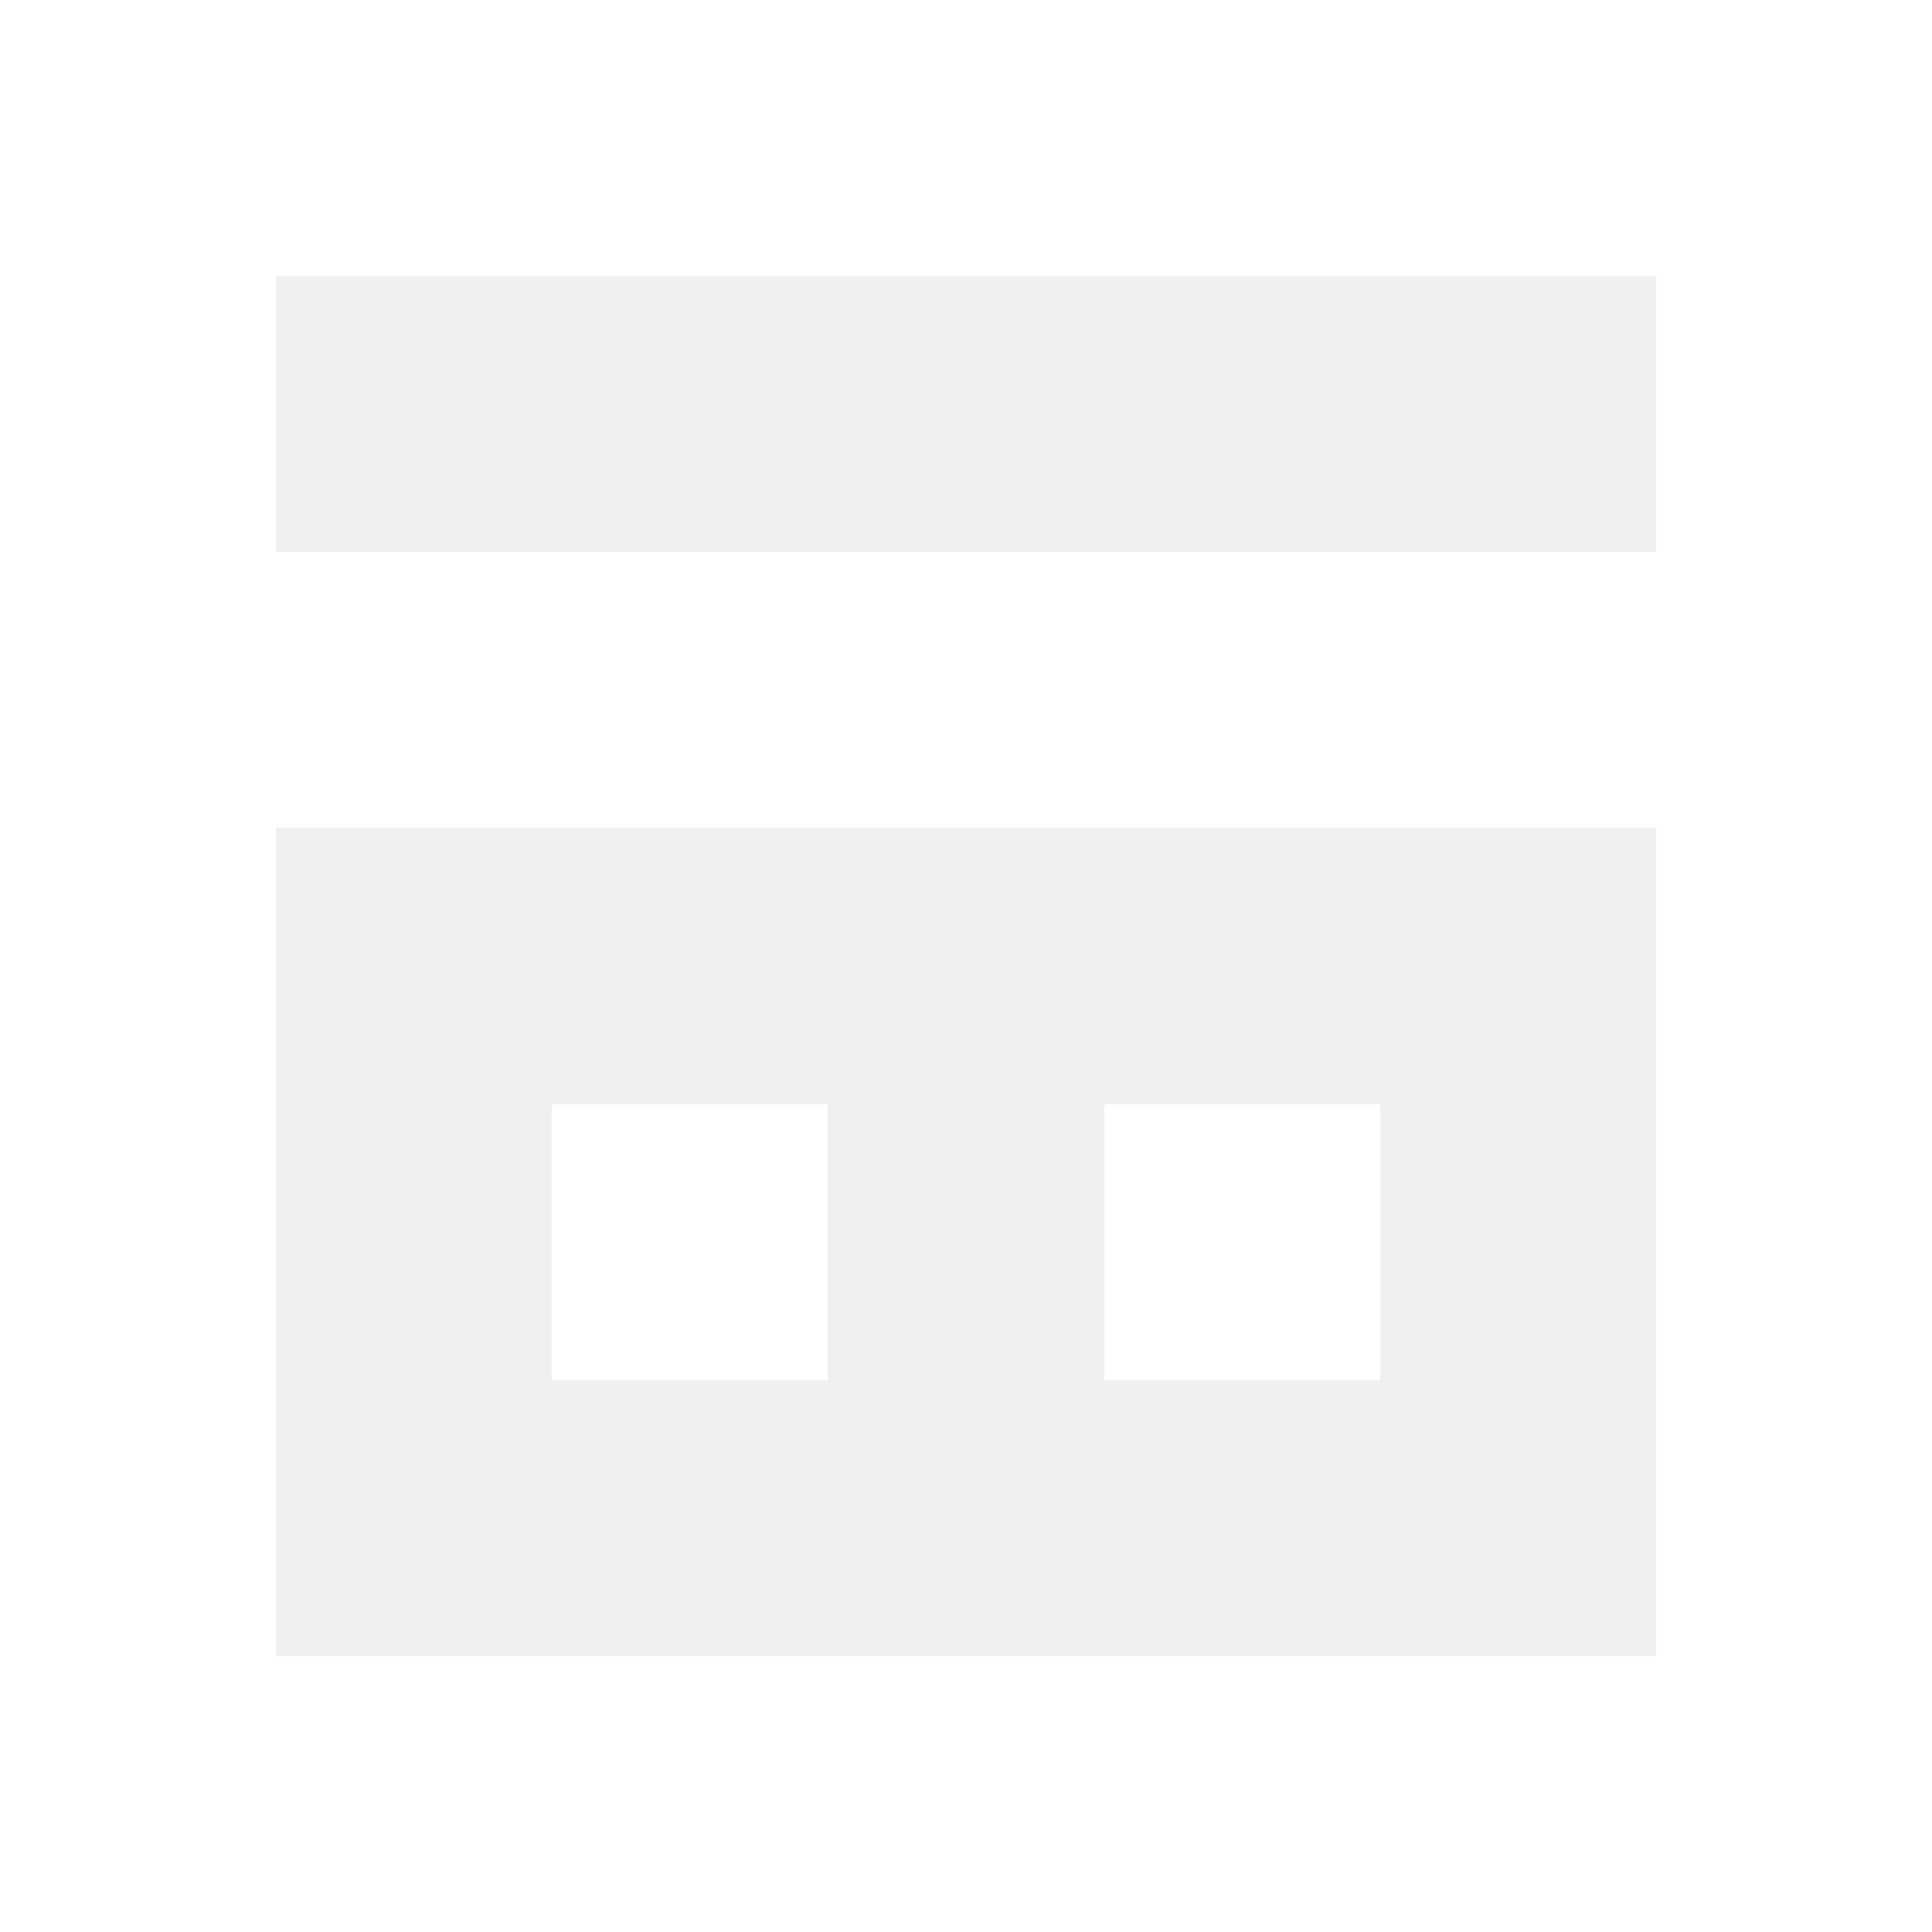
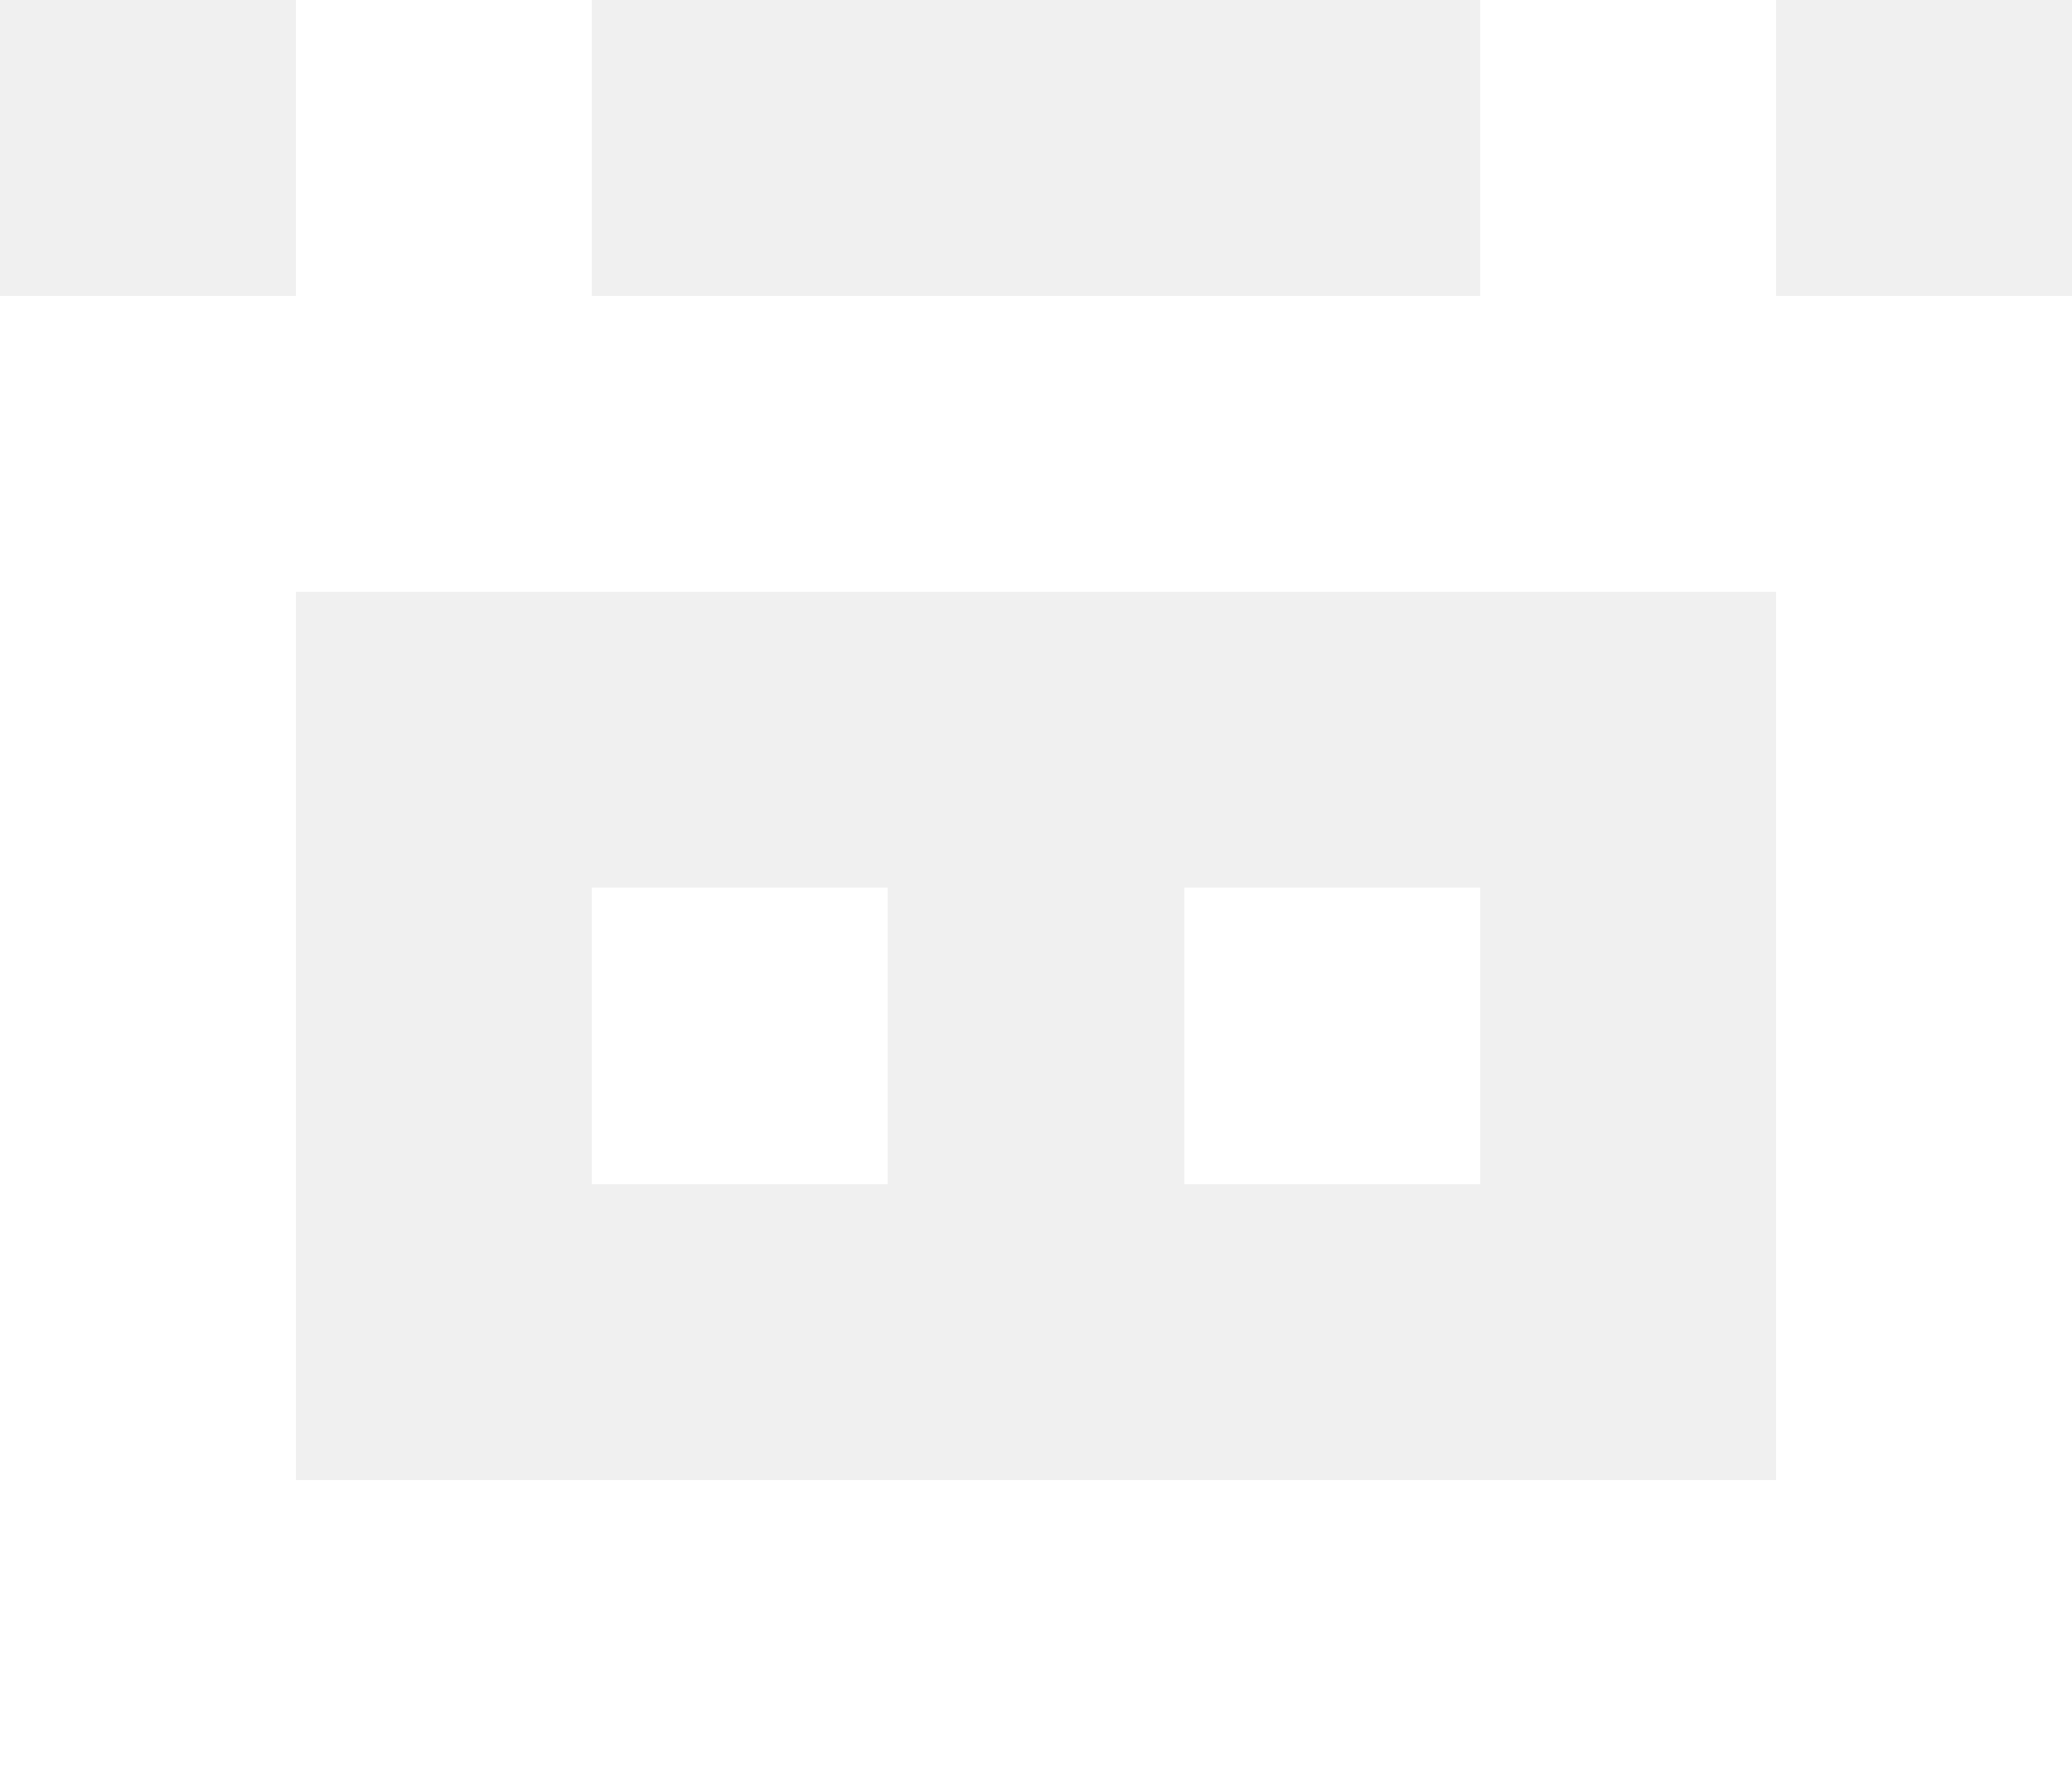
- <svg xmlns="http://www.w3.org/2000/svg" viewBox="0 0 7 7" width="7" height="7" shape-rendering="crispEdges" fill="#fff">
-   <rect x="0" y="0" width="7" height="1" />
-   <rect x="0" y="1" width="1" height="1" />
-   <rect x="6" y="1" width="1" height="1" />
-   <rect x="0" y="2" width="7" height="1" />
+ <svg xmlns="http://www.w3.org/2000/svg" viewBox="0 0 7 6" width="7" height="6" shape-rendering="crispEdges" fill="#fff">
+   <rect x="1" y="0" width="1" height="1" />
+   <rect x="5" y="0" width="1" height="1" />
+   <rect x="0" y="1" width="7" height="1" />
+   <rect x="0" y="2" width="1" height="1" />
+   <rect x="6" y="2" width="1" height="1" />
  <rect x="0" y="3" width="1" height="1" />
+   <rect x="2" y="3" width="1" height="1" />
+   <rect x="4" y="3" width="1" height="1" />
  <rect x="6" y="3" width="1" height="1" />
  <rect x="0" y="4" width="1" height="1" />
-   <rect x="2" y="4" width="1" height="1" />
-   <rect x="4" y="4" width="1" height="1" />
  <rect x="6" y="4" width="1" height="1" />
-   <rect x="0" y="5" width="1" height="1" />
-   <rect x="6" y="5" width="1" height="1" />
-   <rect x="0" y="6" width="7" height="1" />
+   <rect x="0" y="5" width="7" height="1" />
</svg>
